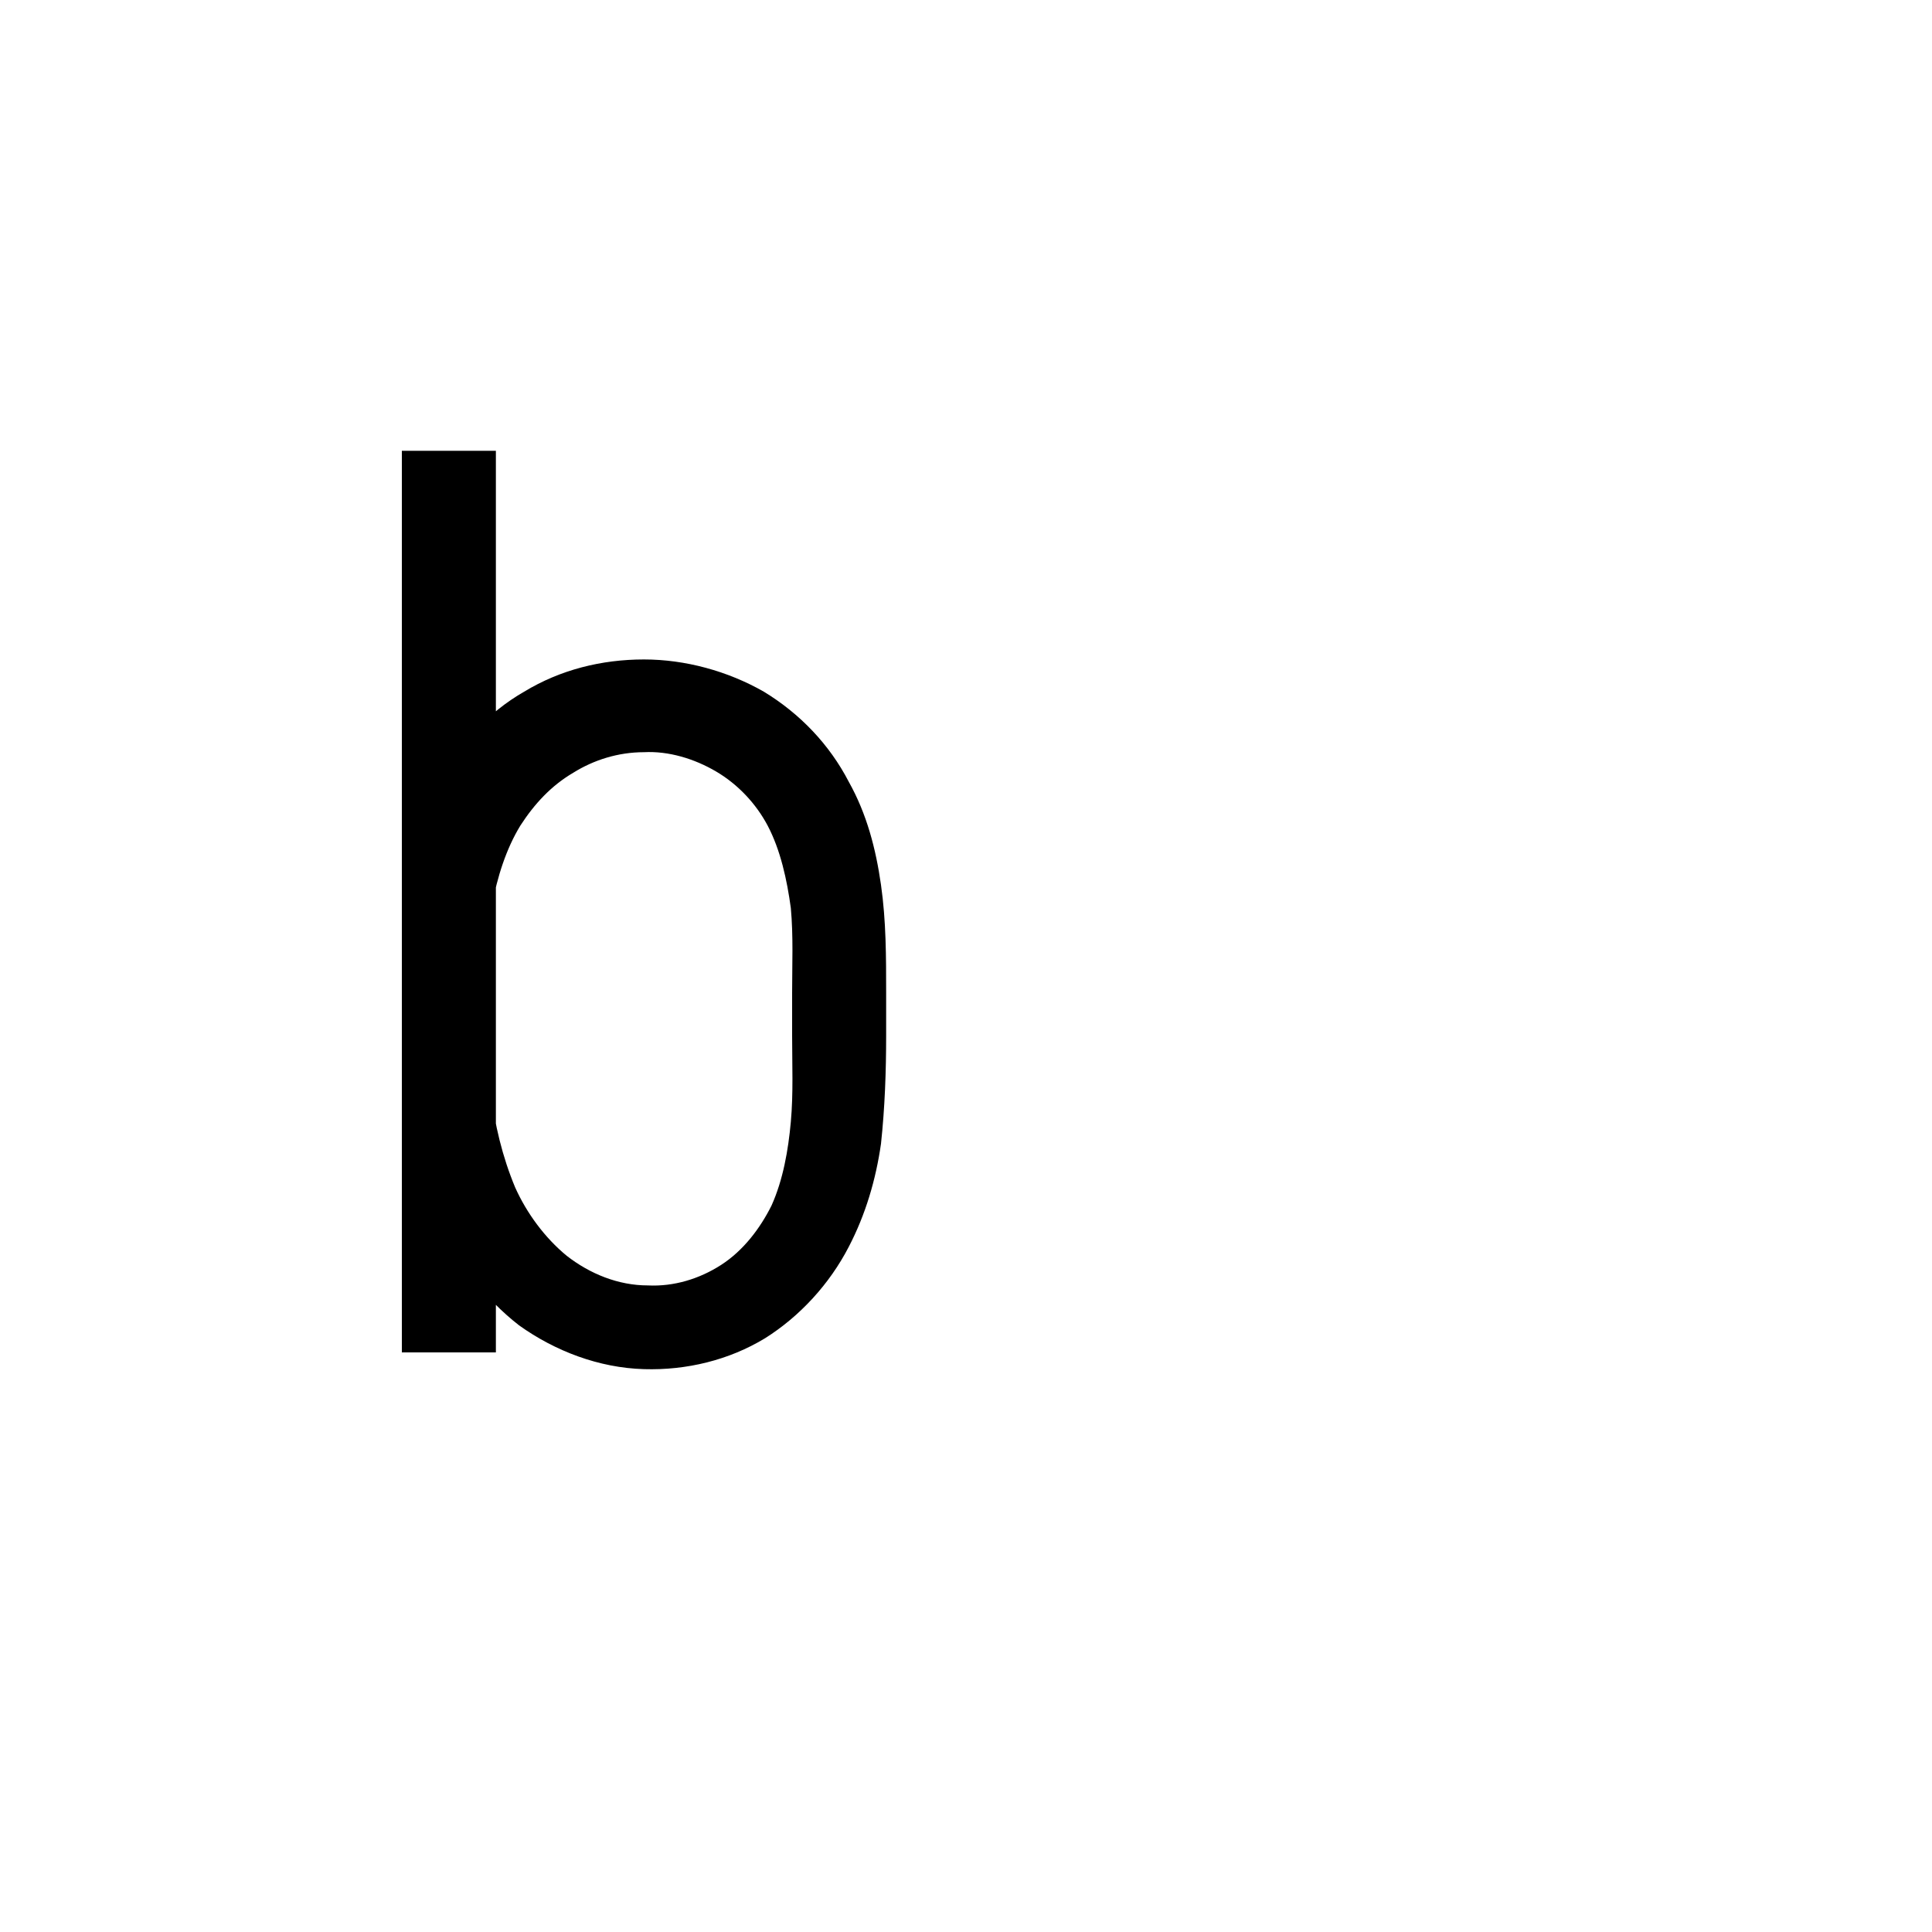
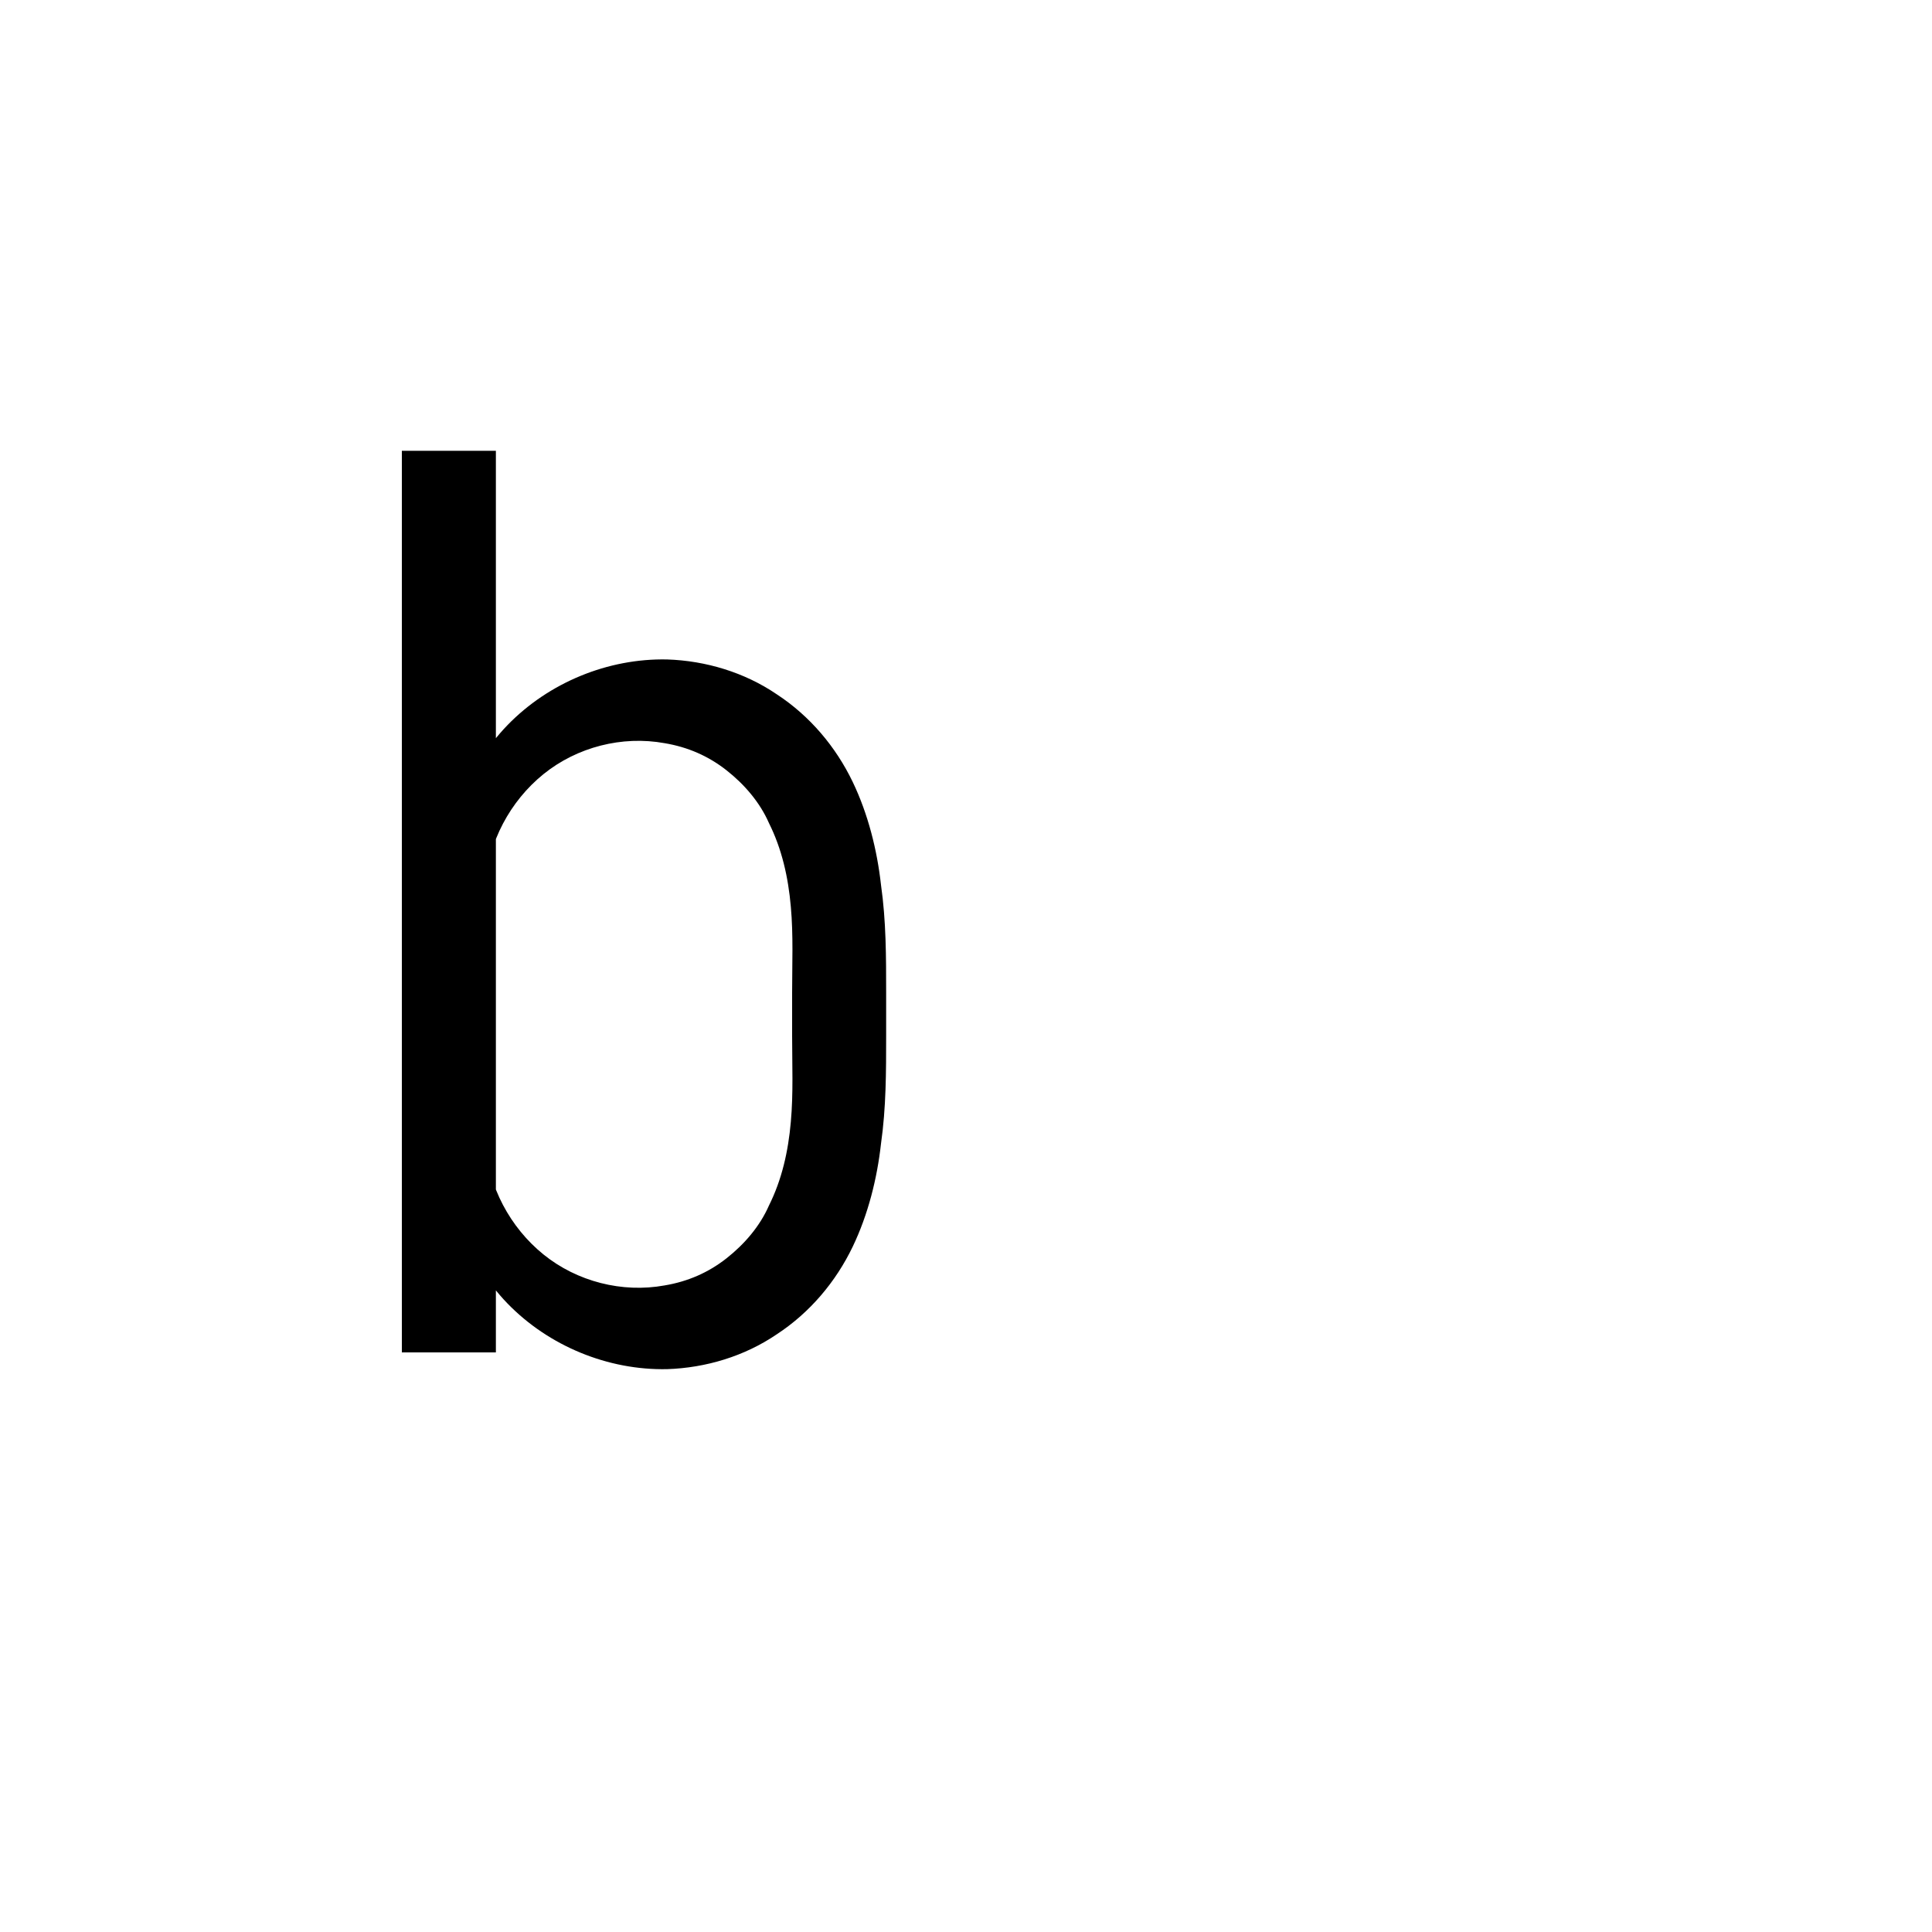
<svg xmlns="http://www.w3.org/2000/svg" viewBox="-0.25 -1.05 1.5 1.5">
-   <path d="M 0.365 -0.279 C 0.365 -0.301  0.366 -0.323  0.364 -0.345 C 0.361 -0.367  0.356 -0.39  0.346 -0.409 C 0.337 -0.426  0.323 -0.441  0.306 -0.451 C 0.289 -0.461  0.269 -0.467  0.25 -0.466 C 0.23 -0.466  0.211 -0.46  0.195 -0.45 C 0.178 -0.44  0.165 -0.426  0.154 -0.409 C 0.143 -0.391  0.136 -0.369  0.132 -0.347 C 0.128 -0.325  0.127 -0.302  0.127 -0.28 C 0.127 -0.254  0.128 -0.228  0.131 -0.203 C 0.134 -0.177  0.14 -0.152  0.15 -0.128 C 0.159 -0.108  0.173 -0.089  0.19 -0.075 C 0.208 -0.061  0.23 -0.052  0.253 -0.052 C 0.273 -0.051  0.293 -0.057  0.31 -0.068 C 0.327 -0.079  0.34 -0.096  0.349 -0.114 C 0.358 -0.134  0.362 -0.157  0.364 -0.179 C 0.366 -0.201  0.365 -0.224  0.365 -0.246 L 0.365 -0.279 Z M 0.409 -0.443 C 0.423 -0.418  0.43 -0.391  0.434 -0.363 C 0.438 -0.335  0.438 -0.307  0.438 -0.279 L 0.438 -0.246 C 0.438 -0.218  0.437 -0.19  0.434 -0.162 C 0.43 -0.134  0.422 -0.107  0.409 -0.082 C 0.394 -0.053  0.371 -0.028  0.344 -0.011 C 0.316 0.006  0.283 0.014  0.25 0.013 C 0.215 0.012  0.181 -0.001  0.153 -0.021 C 0.126 -0.042  0.104 -0.071  0.091 -0.102 C 0.067 -0.158  0.063 -0.219  0.062 -0.279 C 0.062 -0.307  0.063 -0.335  0.067 -0.363 C 0.07 -0.391  0.078 -0.418  0.091 -0.443 C 0.106 -0.472  0.129 -0.497  0.157 -0.513 C 0.185 -0.53  0.217 -0.538  0.25 -0.538 C 0.282 -0.538  0.315 -0.529  0.343 -0.513 C 0.371 -0.496  0.394 -0.472  0.409 -0.443 Z M 0.135 -0 L 0.062 -0 L 0.062 -0.7 L 0.135 -0.7 L 0.135 -0 Z" fill="black" />
+   <path d="M 0.127 -0.363 L 0.099 -0.361 C 0.096 -0.407  0.112 -0.454  0.144 -0.487 C 0.176 -0.52  0.222 -0.539  0.268 -0.538 C 0.298 -0.537  0.328 -0.528  0.353 -0.511 C 0.379 -0.494  0.399 -0.47  0.412 -0.443 C 0.424 -0.418  0.431 -0.39  0.434 -0.363 C 0.438 -0.335  0.438 -0.307  0.438 -0.279 L 0.438 -0.246 C 0.438 -0.218  0.438 -0.19  0.434 -0.162 C 0.431 -0.135  0.424 -0.107  0.412 -0.082 C 0.399 -0.055  0.379 -0.031  0.353 -0.014 C 0.328 0.003  0.298 0.012  0.268 0.013 C 0.222 0.014  0.176 -0.005  0.144 -0.038 C 0.112 -0.071  0.096 -0.118  0.099 -0.164 L 0.127 -0.162 C 0.129 -0.129  0.146 -0.097  0.172 -0.076 C 0.198 -0.055  0.233 -0.046  0.266 -0.052 C 0.284 -0.055  0.3 -0.062  0.314 -0.073 C 0.328 -0.084  0.34 -0.098  0.347 -0.114 C 0.357 -0.134  0.362 -0.156  0.364 -0.179 C 0.366 -0.201  0.365 -0.224  0.365 -0.246 L 0.365 -0.279 C 0.365 -0.301  0.366 -0.324  0.364 -0.346 C 0.362 -0.369  0.357 -0.391  0.347 -0.411 C 0.34 -0.427  0.328 -0.441  0.314 -0.452 C 0.3 -0.463  0.284 -0.47  0.266 -0.473 C 0.233 -0.479  0.198 -0.47  0.172 -0.449 C 0.146 -0.428  0.129 -0.396  0.127 -0.363 Z M 0.135 -0 L 0.062 -0 L 0.062 -0.7 L 0.135 -0.7 L 0.135 -0 Z" fill="black" />
</svg>
